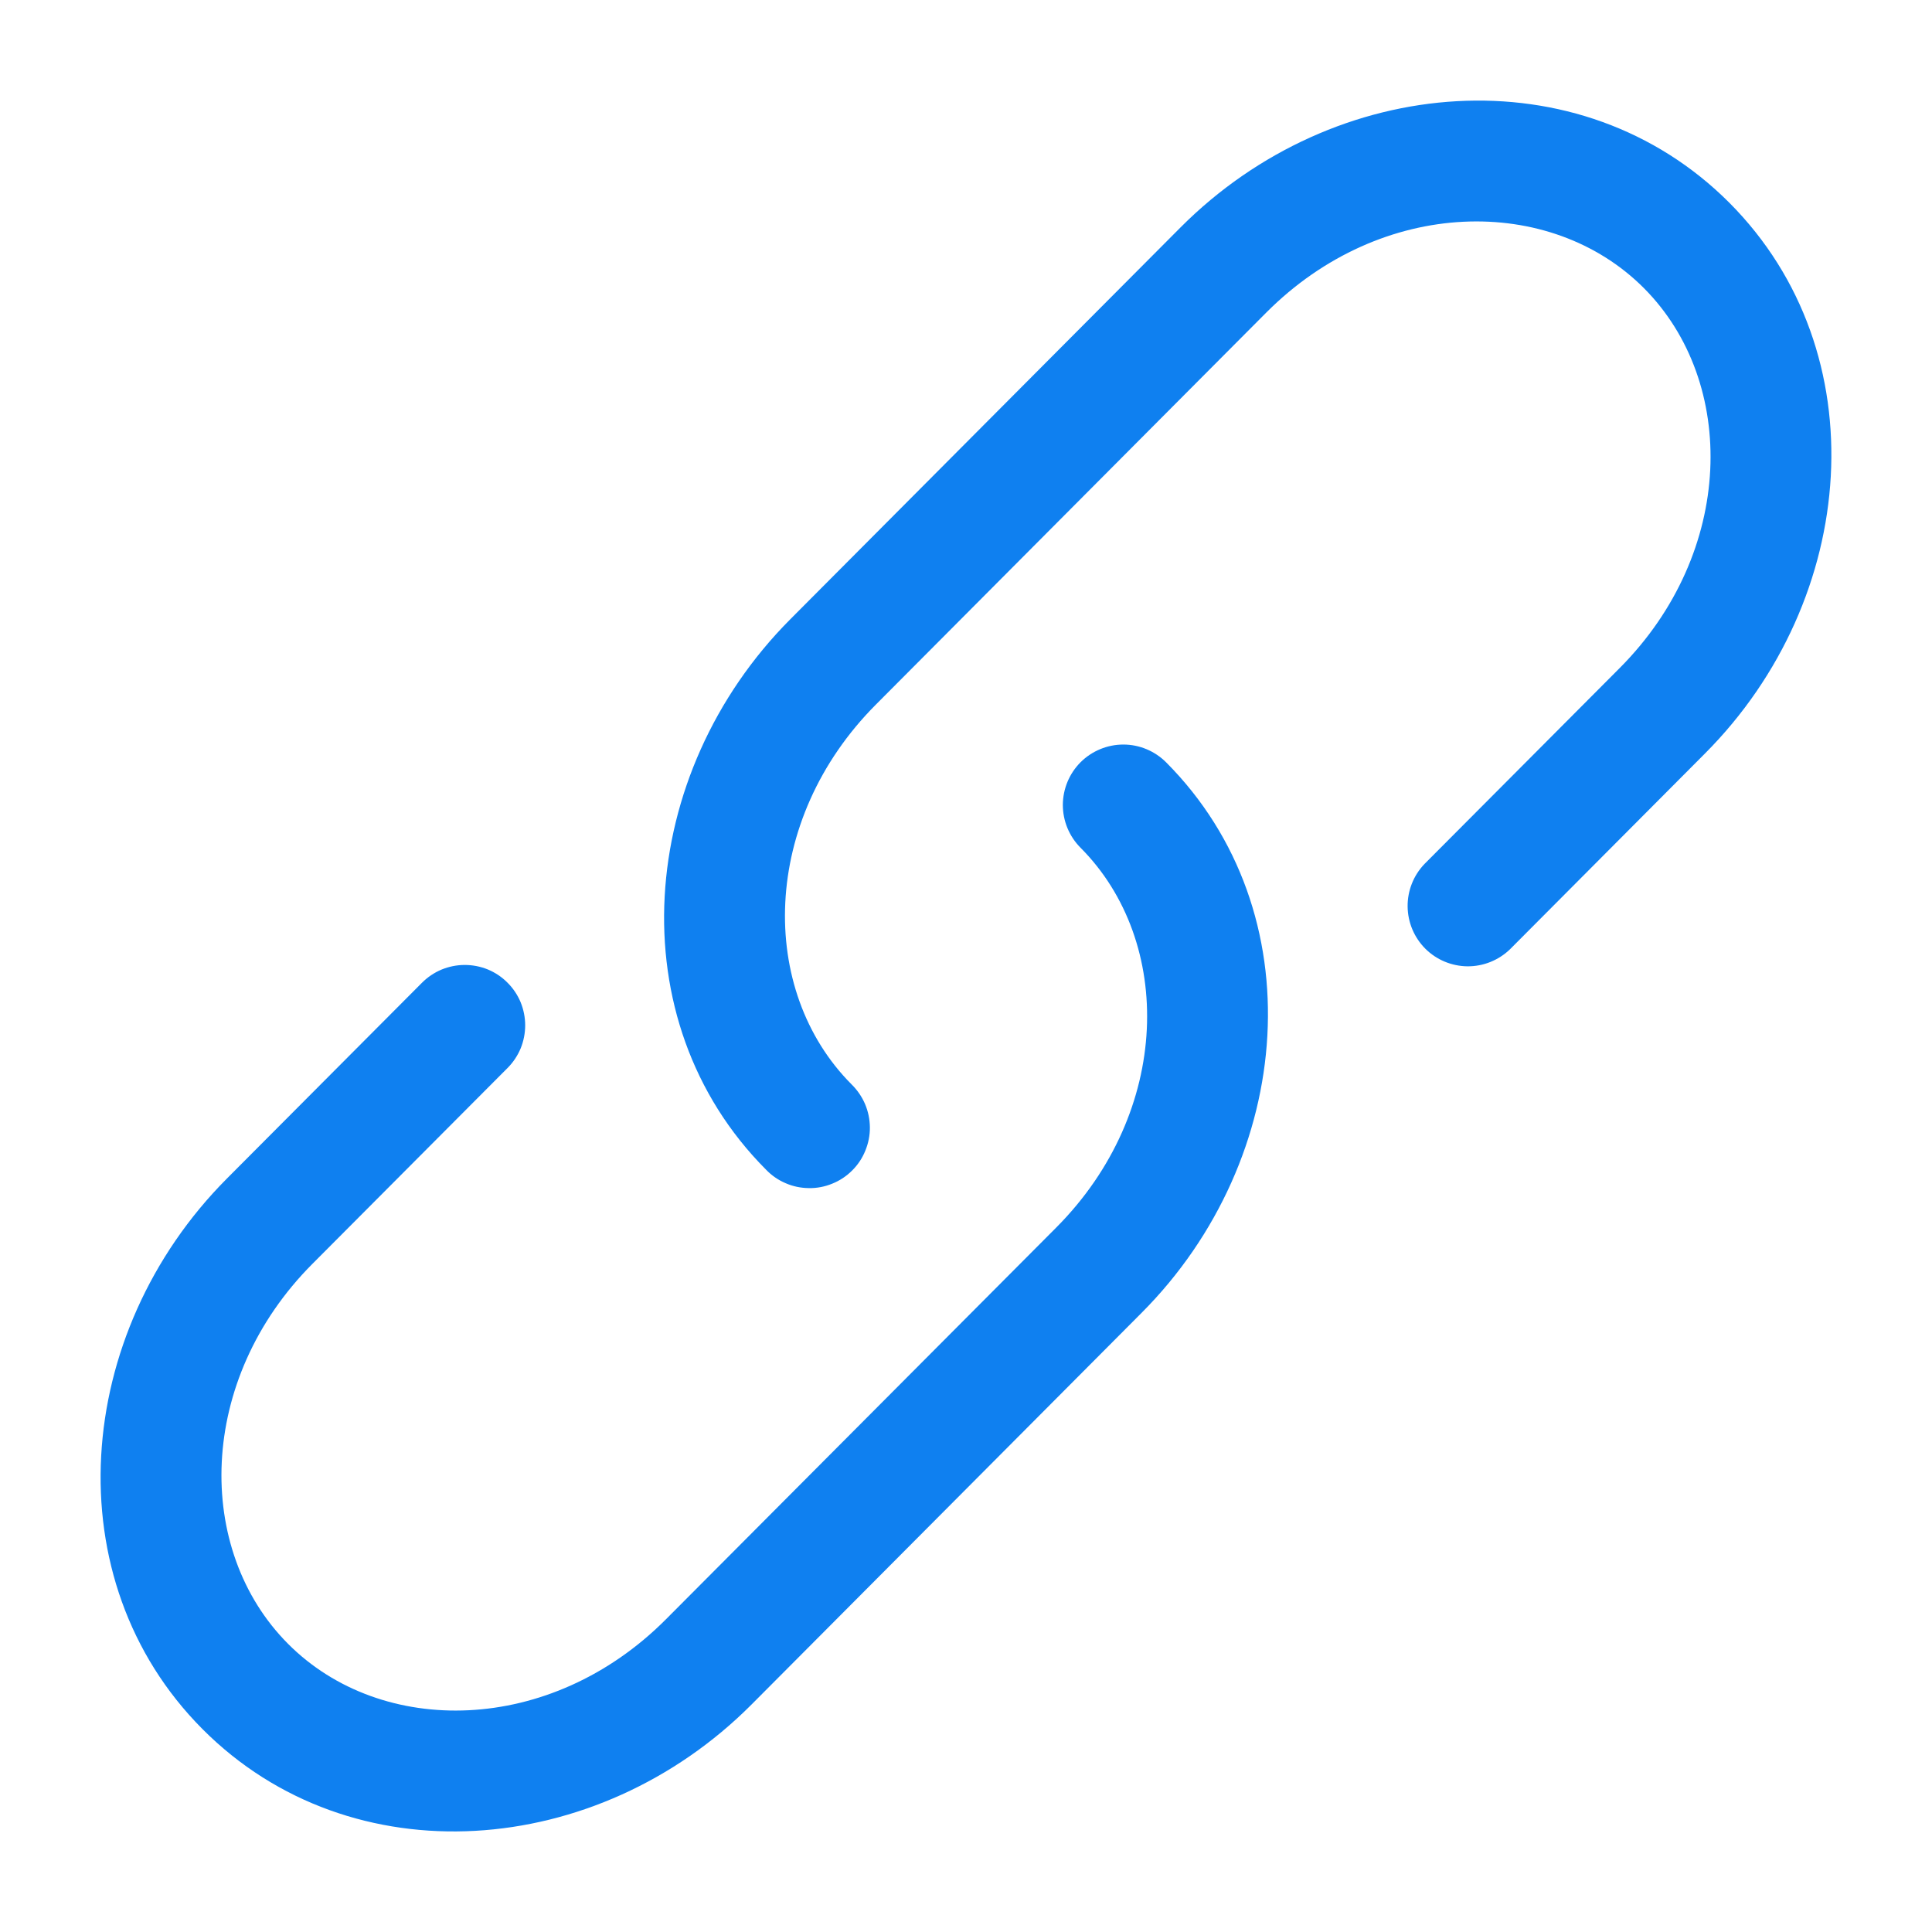
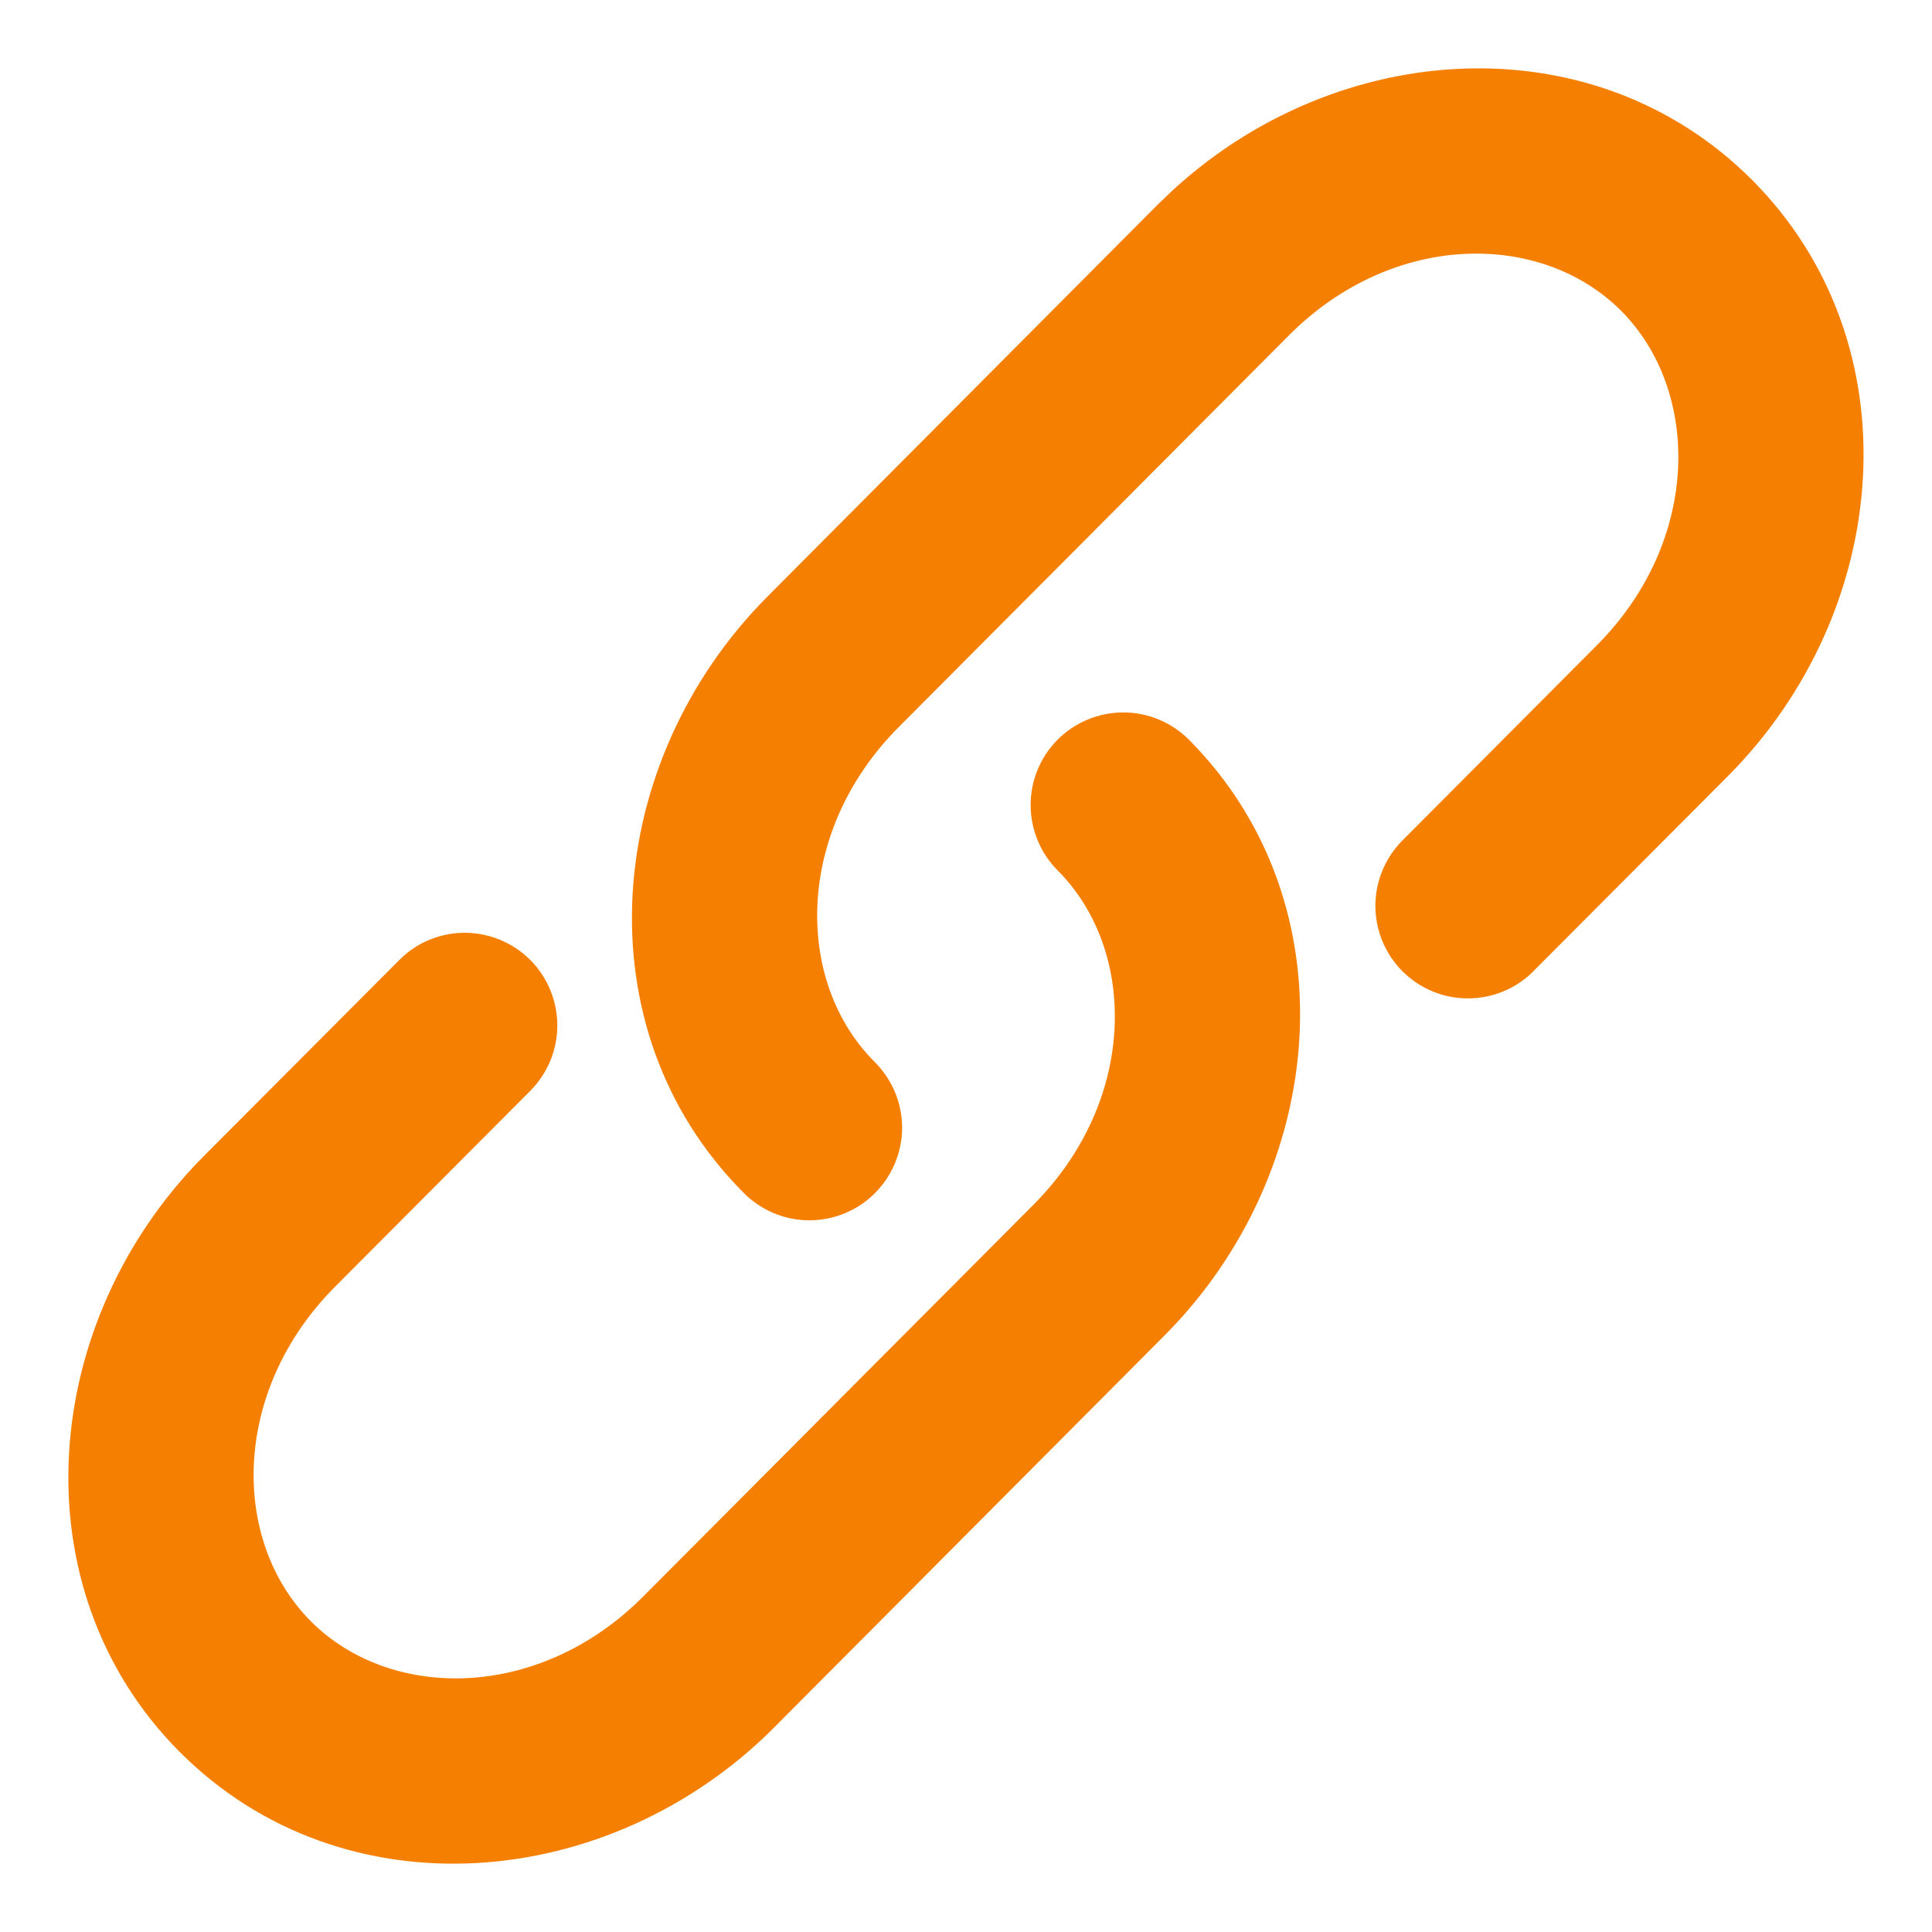
- <svg xmlns="http://www.w3.org/2000/svg" width="24" height="24" viewBox="0 0 24 24" fill="none">
-   <path d="M15.729 3.884C17.163 2.444 19.261 2.414 20.422 3.58C21.585 4.748 21.555 6.86 20.119 8.3L17.695 10.733C17.559 10.875 17.484 11.065 17.486 11.261C17.488 11.458 17.567 11.646 17.706 11.785C17.845 11.924 18.034 12.002 18.23 12.004C18.427 12.005 18.616 11.929 18.758 11.792L21.181 9.359C23.093 7.44 23.332 4.377 21.485 2.521C19.634 0.664 16.578 0.906 14.665 2.825L9.818 7.692C7.907 9.611 7.667 12.674 9.515 14.529C9.584 14.601 9.667 14.659 9.759 14.698C9.85 14.738 9.948 14.758 10.048 14.759C10.147 14.761 10.246 14.742 10.338 14.704C10.431 14.667 10.515 14.611 10.585 14.541C10.656 14.471 10.712 14.387 10.749 14.295C10.787 14.203 10.807 14.104 10.806 14.005C10.805 13.905 10.785 13.807 10.746 13.715C10.707 13.624 10.65 13.541 10.579 13.471C9.414 12.303 9.446 10.191 10.882 8.751L15.729 3.884Z" fill="#0F80F0" />
-   <path d="M14.486 9.47C14.345 9.329 14.154 9.249 13.955 9.249C13.756 9.249 13.565 9.328 13.424 9.468C13.283 9.609 13.204 9.799 13.203 9.999C13.203 10.198 13.282 10.389 13.422 10.53C14.586 11.698 14.556 13.809 13.12 15.25L8.272 20.116C6.837 21.556 4.739 21.586 3.578 20.42C2.414 19.252 2.446 17.14 3.881 15.7L6.305 13.267C6.375 13.197 6.43 13.114 6.468 13.023C6.505 12.932 6.524 12.834 6.524 12.736C6.524 12.637 6.504 12.54 6.467 12.449C6.429 12.358 6.373 12.275 6.303 12.206C6.234 12.136 6.151 12.081 6.06 12.043C5.969 12.006 5.871 11.987 5.773 11.987C5.674 11.987 5.577 12.007 5.486 12.044C5.395 12.082 5.312 12.138 5.242 12.208L2.818 14.641C0.907 16.561 0.667 19.623 2.515 21.479C4.365 23.337 7.422 23.094 9.335 21.175L14.182 16.308C16.093 14.39 16.334 11.325 14.486 9.47Z" fill="#0F80F0" />
+ <svg xmlns="http://www.w3.org/2000/svg" width="23" height="23" viewBox="0 0 23 23" fill="none">
+   <path d="M14.099 2.398C16.001 0.658 18.921 0.47 20.725 2.28C22.584 4.147 22.326 7.204 20.435 9.104V9.104L18.111 11.435L18.109 11.438C17.938 11.604 17.707 11.696 17.469 11.694C17.23 11.693 17.002 11.597 16.833 11.429C16.664 11.26 16.568 11.032 16.565 10.793C16.563 10.554 16.655 10.324 16.82 10.152L16.822 10.15L19.145 7.818C20.459 6.5 20.463 4.598 19.435 3.565C18.409 2.536 16.521 2.54 15.209 3.857L10.563 8.521C9.251 9.838 9.245 11.739 10.271 12.771C10.357 12.856 10.427 12.957 10.475 13.068C10.522 13.179 10.547 13.299 10.548 13.42C10.549 13.541 10.524 13.66 10.479 13.771C10.432 13.883 10.365 13.985 10.279 14.07C10.194 14.156 10.091 14.223 9.979 14.269C9.868 14.314 9.748 14.337 9.627 14.336C9.506 14.335 9.386 14.309 9.275 14.261C9.165 14.213 9.064 14.144 8.98 14.057V14.056C7.125 12.189 7.383 9.135 9.273 7.236L13.918 2.571L14.099 2.398Z" fill="#F57F00" stroke="#F57F00" stroke-width="0.383" />
+   <path d="M13.373 8.673C13.615 8.673 13.846 8.769 14.017 8.94C15.876 10.806 15.618 13.865 13.727 15.764L9.082 20.428V20.429C7.188 22.328 4.136 22.589 2.274 20.72C0.415 18.853 0.673 15.796 2.564 13.896L4.888 11.565C4.972 11.48 5.072 11.412 5.183 11.366C5.293 11.32 5.412 11.296 5.531 11.296C5.651 11.296 5.769 11.32 5.88 11.365C5.99 11.411 6.091 11.477 6.176 11.562C6.261 11.646 6.327 11.747 6.373 11.857C6.419 11.968 6.443 12.086 6.443 12.205C6.444 12.325 6.42 12.443 6.375 12.554C6.329 12.664 6.262 12.765 6.178 12.85L3.854 15.182C2.541 16.5 2.536 18.402 3.564 19.435C4.59 20.464 6.478 20.46 7.791 19.143L12.437 14.479C13.751 13.161 13.755 11.259 12.727 10.227C12.556 10.056 12.461 9.824 12.461 9.582C12.461 9.341 12.557 9.109 12.729 8.938C12.9 8.768 13.132 8.673 13.373 8.673Z" fill="#F57F00" stroke="#F57F00" stroke-width="0.383" />
</svg>
